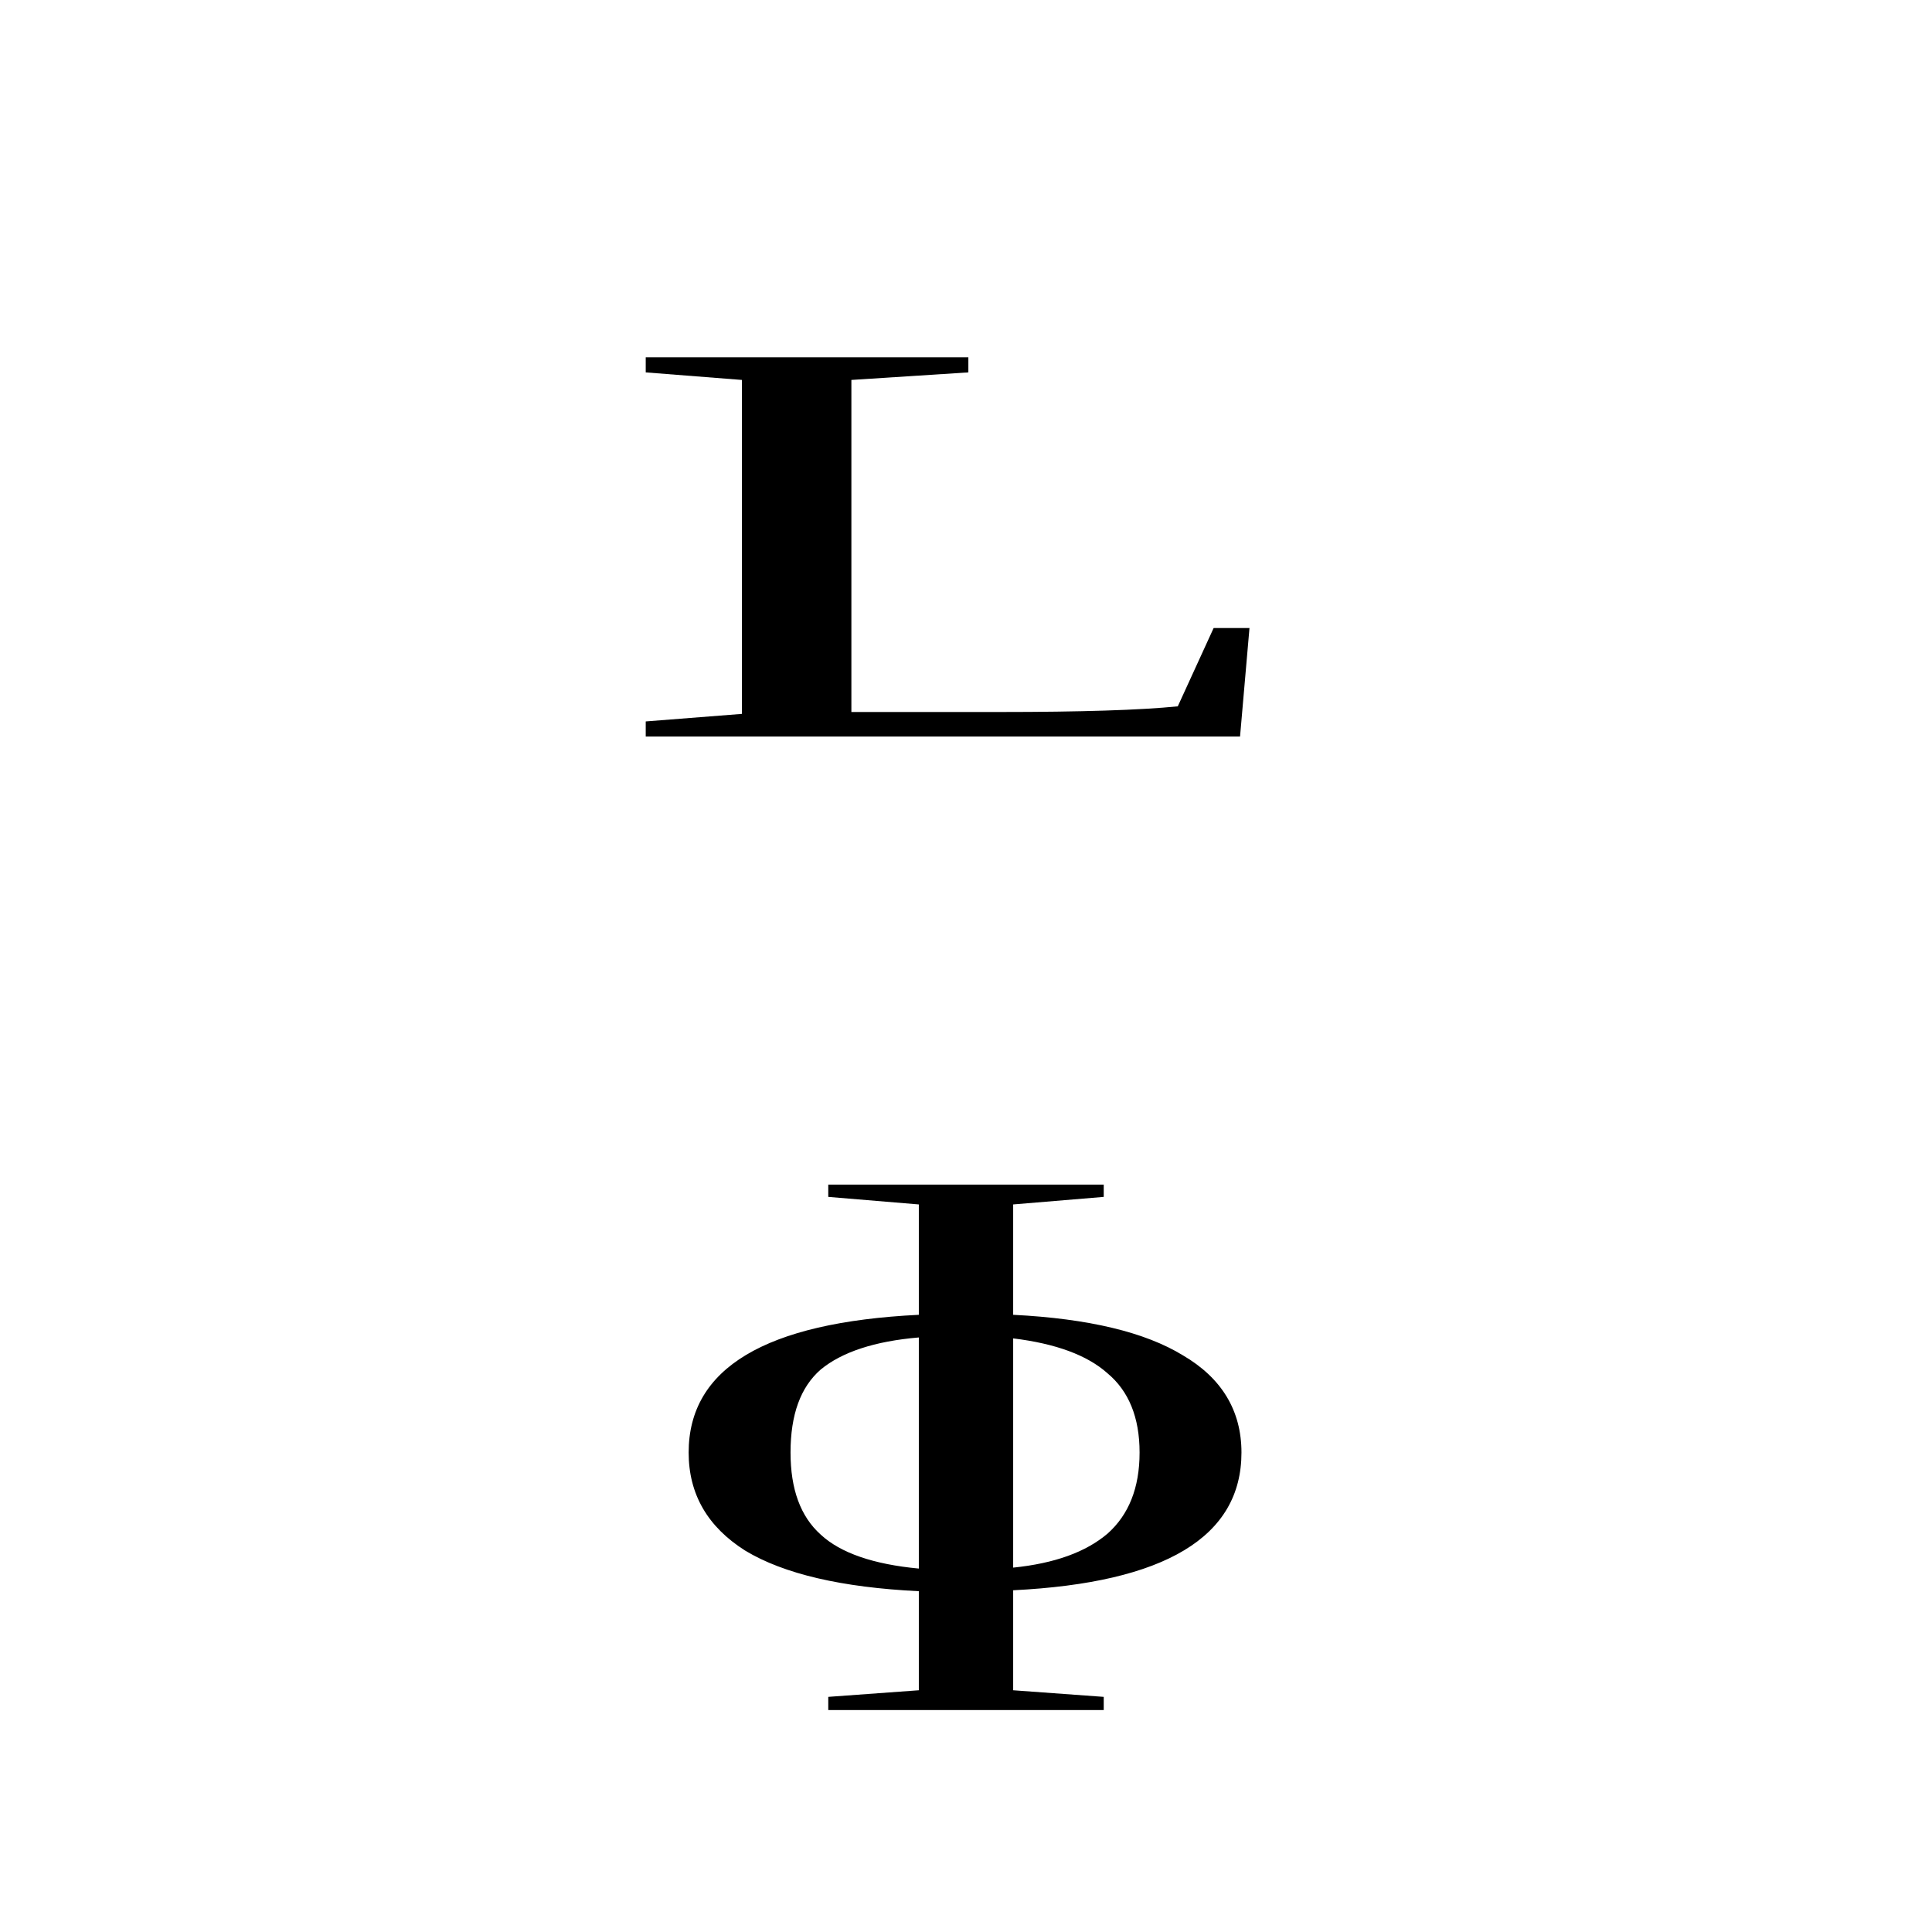
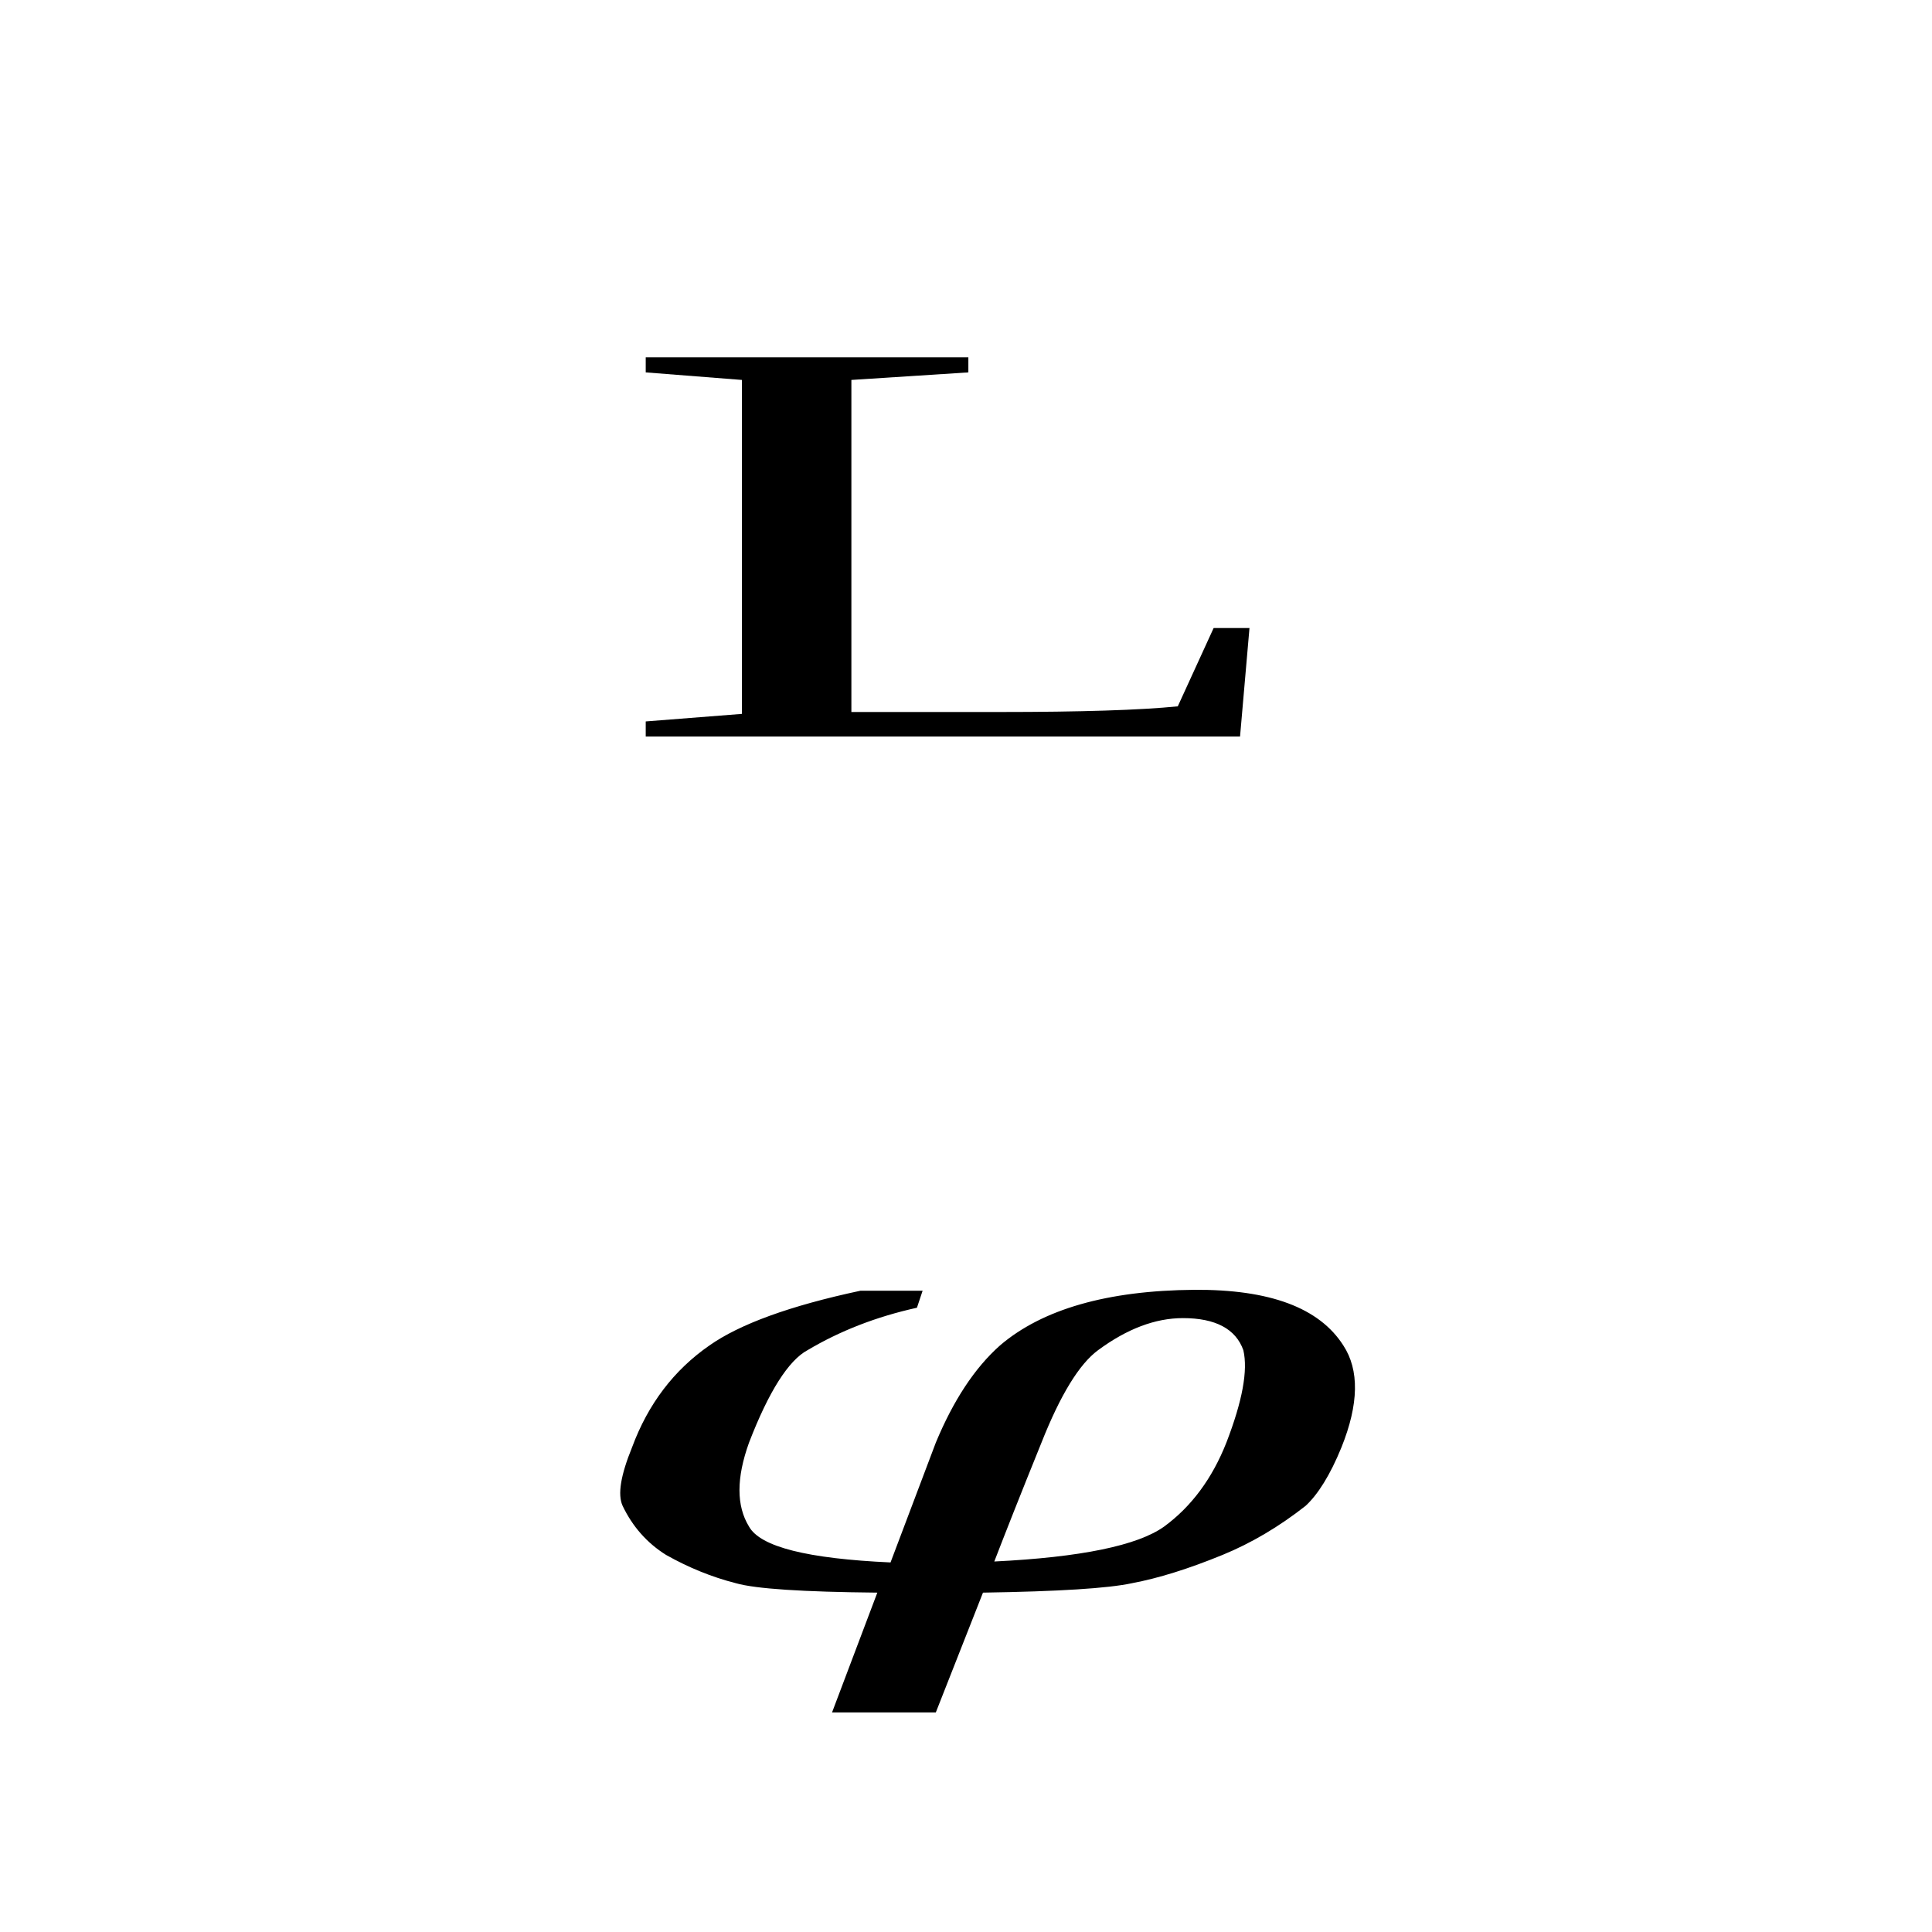
<svg xmlns="http://www.w3.org/2000/svg" width="32" height="32">
  <rect class="background" width="100%" height="100%" />
  <style>
    .background {
      fill: white;
    }

    text {
      font-size: 0.8em;
      text-anchor: middle;
      fill: black;
    }

    @media (prefers-color-scheme: dark) {
      .background {
        fill: black;
      }

      text {
        fill: white;
      }
    }
  </style>
  <text x="25%" y="28%" dominant-baseline="central" transform="scale(2, 1)">L</text>
-   <text x="25%" y="72%" dominant-baseline="central" transform="scale(2, 1)">ɸ</text>
+   <text x="25%" y="72%" dominant-baseline="central" transform="scale(2, 1)">𝜑</text>
</svg>
